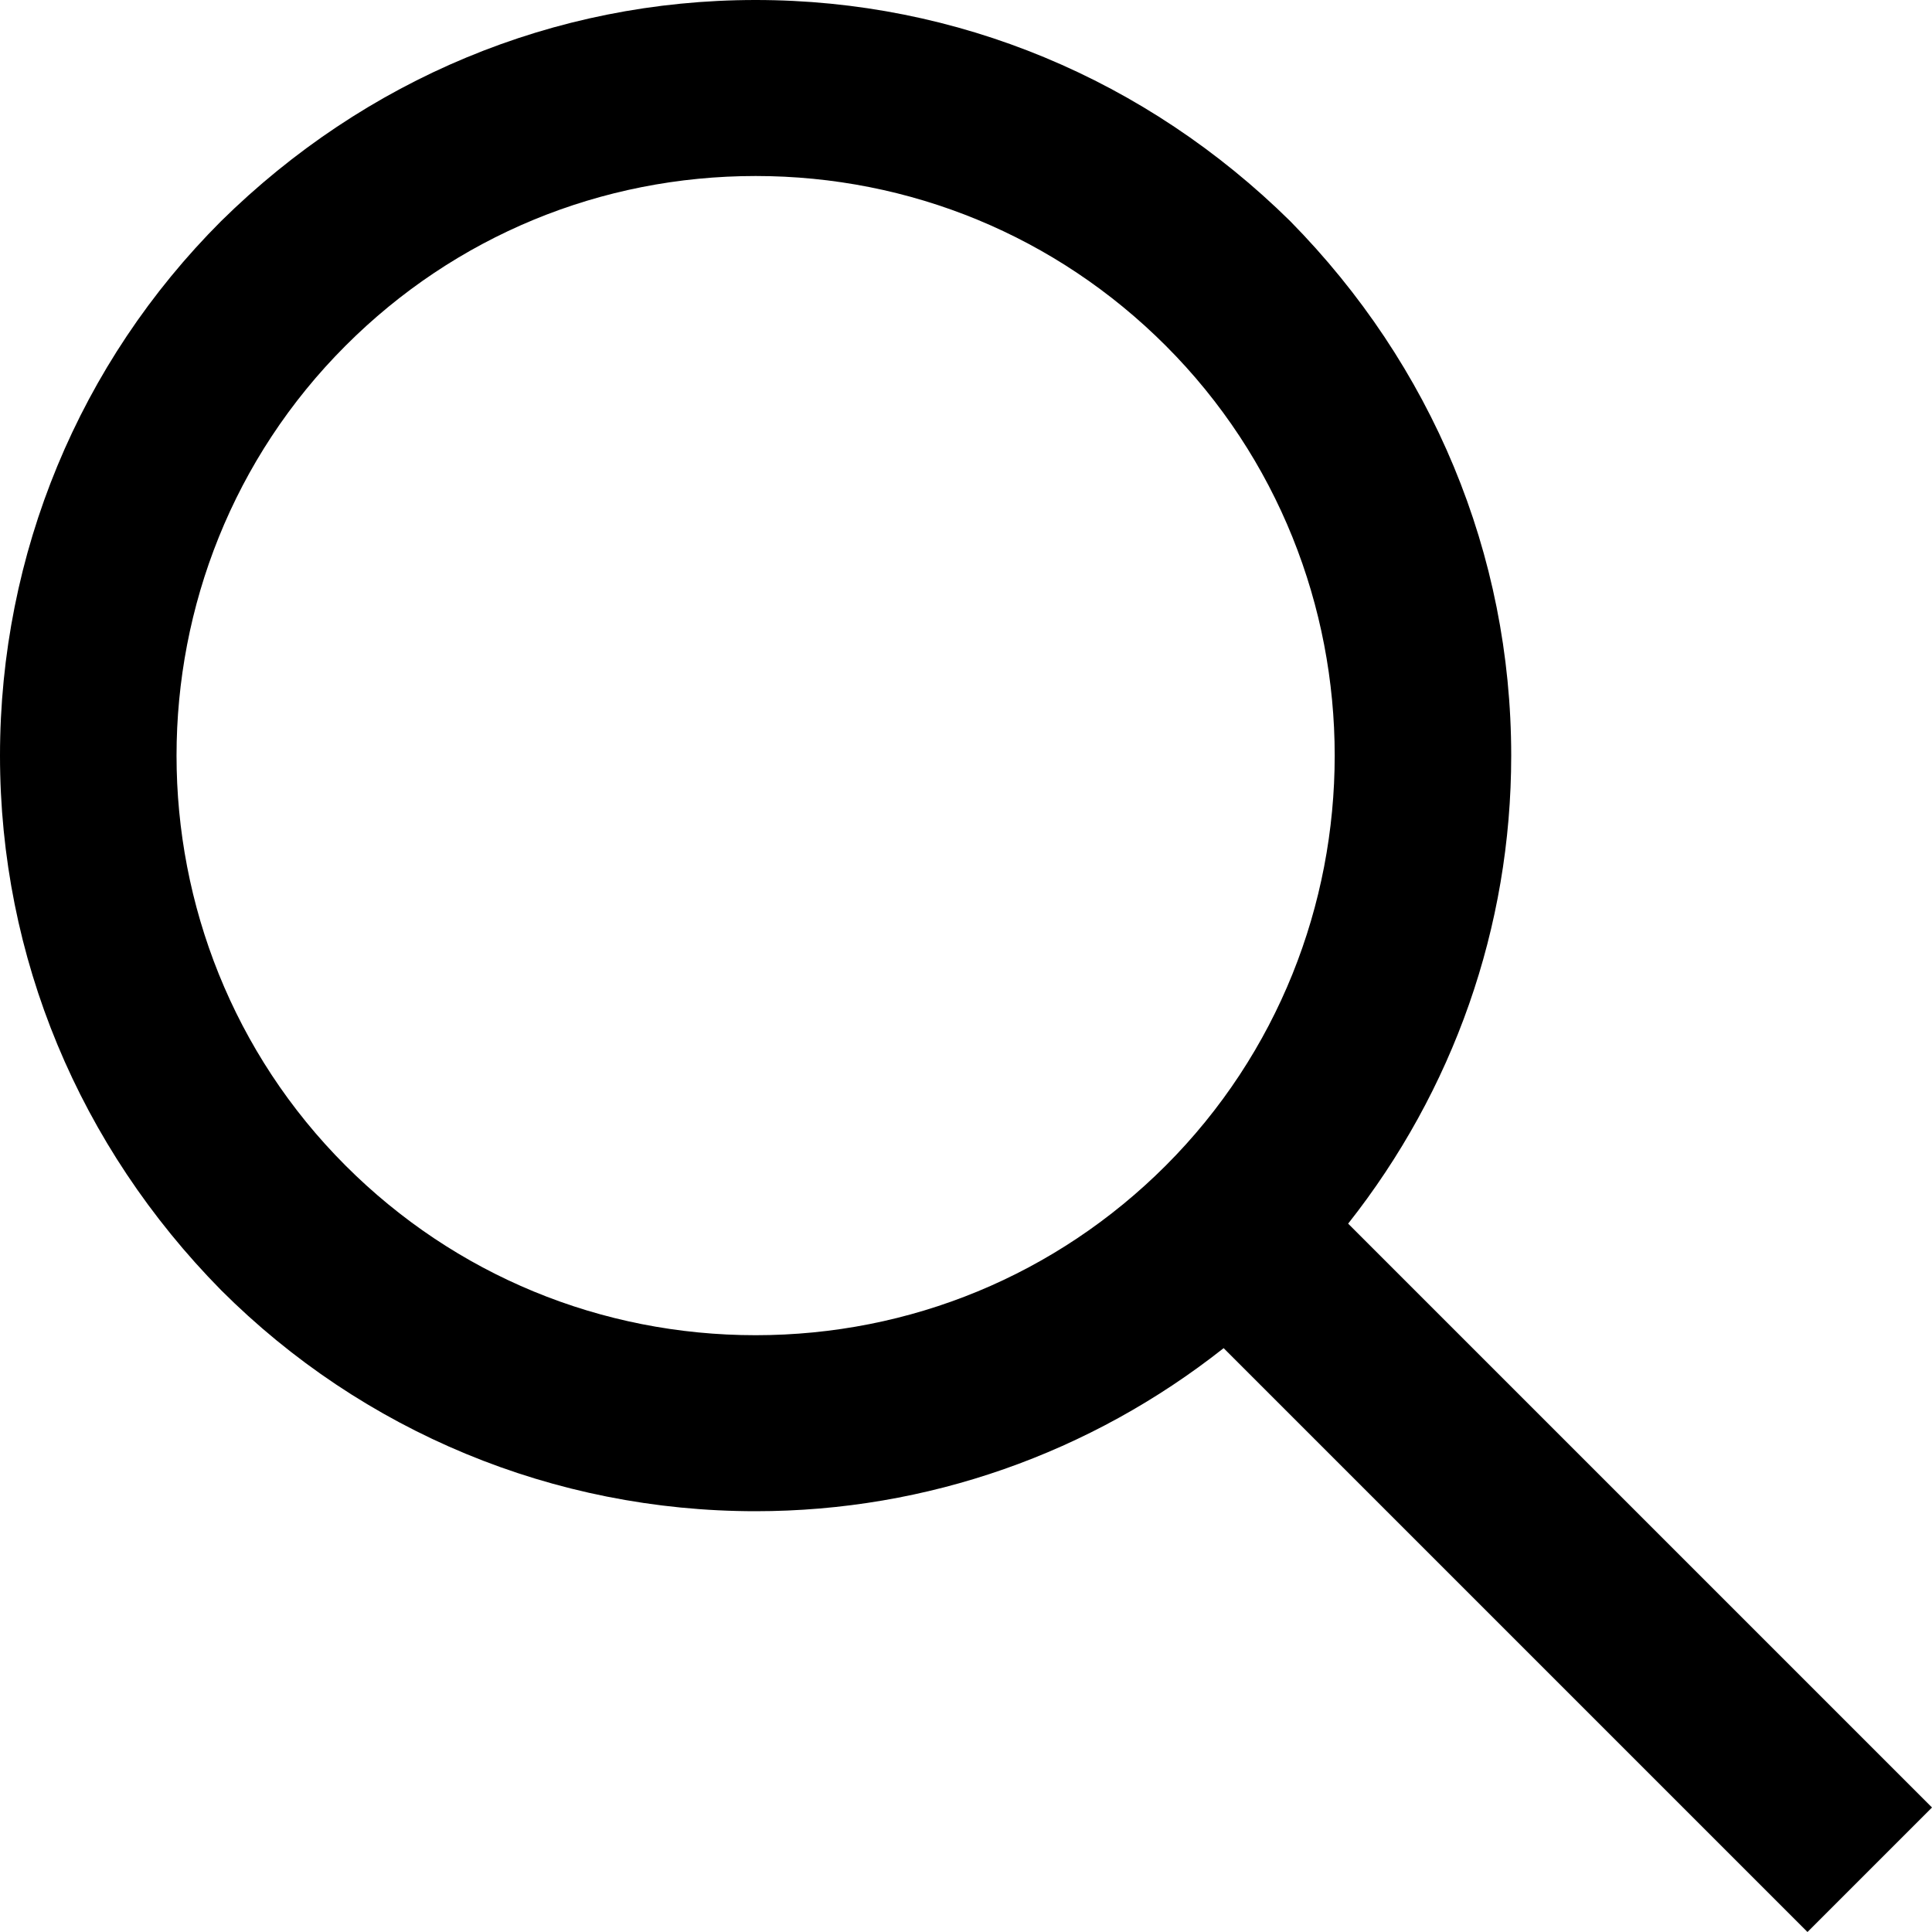
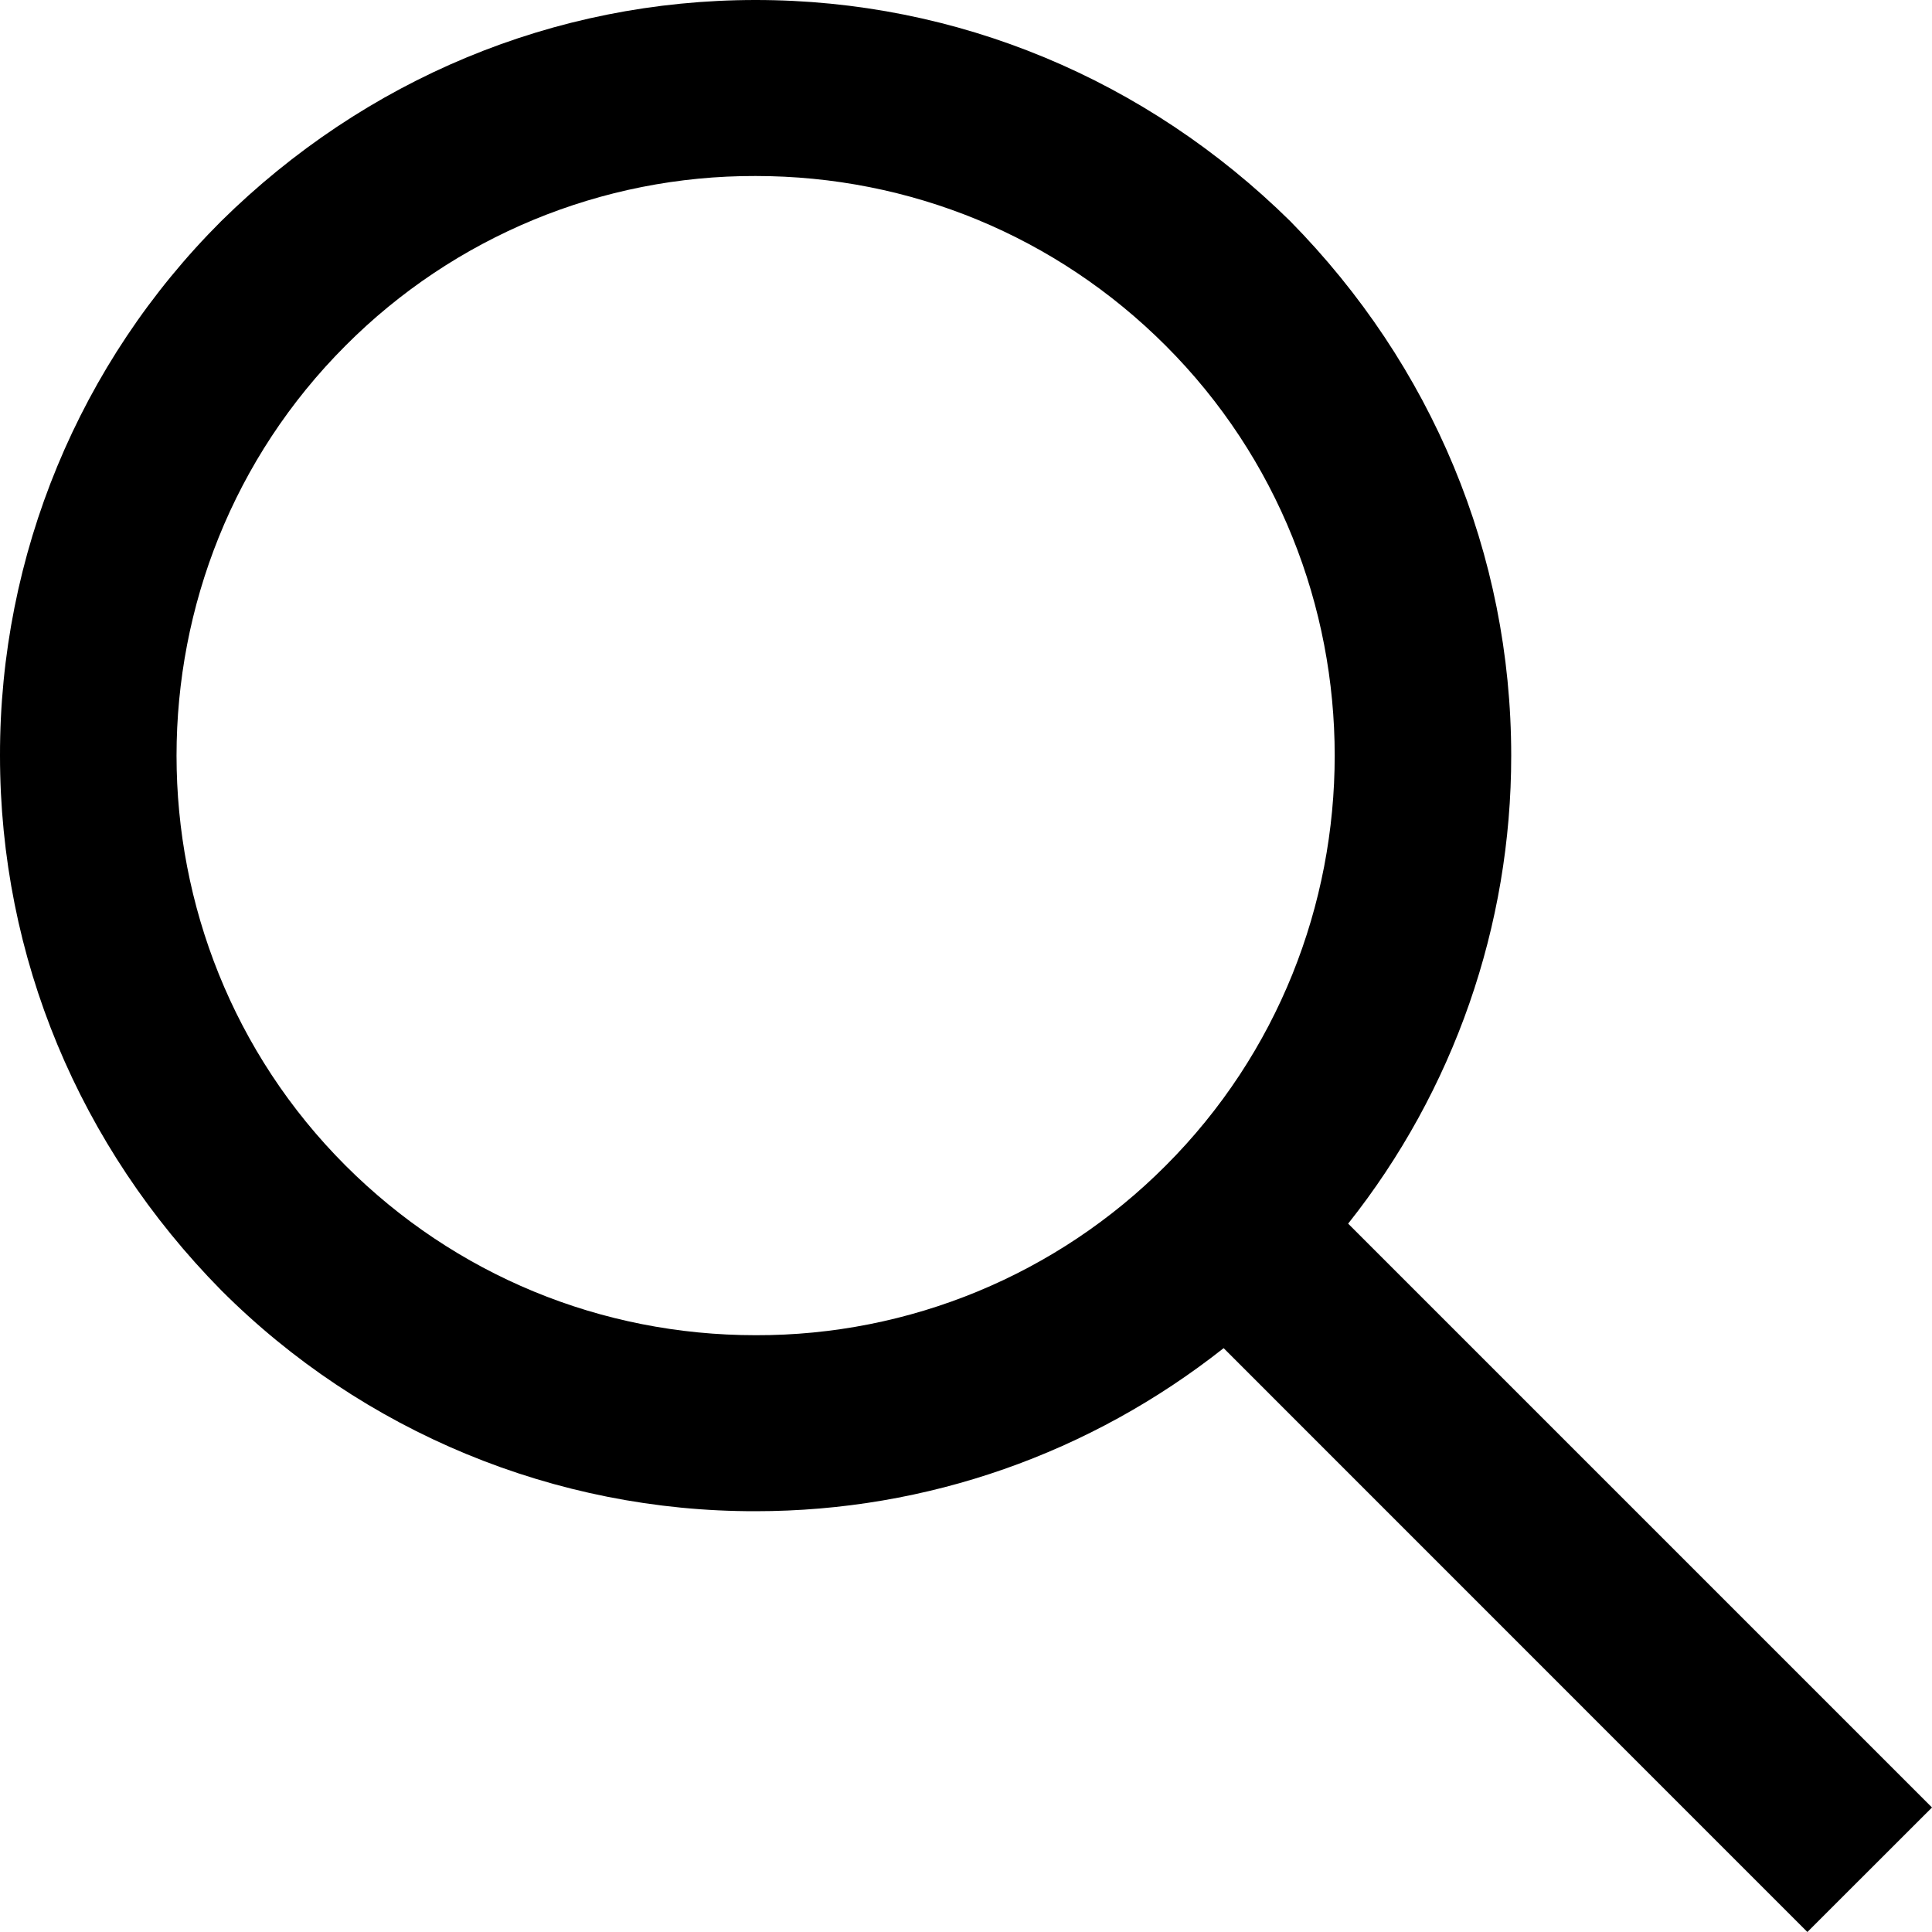
- <svg xmlns="http://www.w3.org/2000/svg" width="20px" height="20px" viewBox="0 0 20 20" version="1.1">
-   <path d="M20,18.711 L13.956,12.667 C15.044,11.289 15.644,9.6 15.644,7.822 C15.644,5.733 14.822,3.778 13.356,2.289 C11.867,0.822 9.911,0 7.822,0 C5.733,0 3.778,0.822 2.289,2.289 C0.822,3.756 0,5.733 0,7.822 C0,9.911 0.822,11.867 2.289,13.356 C3.756,14.822 5.733,15.644 7.822,15.644 C9.6,15.644 11.289,15.044 12.667,13.956 L18.711,20 L20,18.711 Z M3.578,12.067 C1.244,9.733 1.244,5.911 3.578,3.578 C4.711,2.444 6.222,1.822 7.822,1.822 C9.422,1.822 10.933,2.444 12.067,3.578 C14.4,5.911 14.4,9.733 12.067,12.067 C10.933,13.2 9.422,13.822 7.822,13.822 C6.222,13.822 4.711,13.2 3.578,12.067 Z" fill-rule="nonzero" />
+ <svg xmlns="http://www.w3.org/2000/svg" width="20" height="20">
+   <path d="M20 18.711l-6.044-6.044a7.782 7.782 0 0 0 1.688-4.845c0-2.089-.822-4.044-2.288-5.533C11.866.822 9.91 0 7.822 0S3.778.822 2.29 2.289A7.801 7.801 0 0 0 0 7.822c0 2.09.822 4.045 2.289 5.534a7.801 7.801 0 0 0 5.533 2.288c1.778 0 3.467-.6 4.845-1.688L18.71 20 20 18.711zM3.578 12.067c-2.334-2.334-2.334-6.156 0-8.49a5.968 5.968 0 0 1 4.244-1.755c1.6 0 3.111.622 4.245 1.756 2.333 2.333 2.333 6.155 0 8.489a5.968 5.968 0 0 1-4.245 1.755c-1.6 0-3.11-.622-4.244-1.755z" />
</svg>
